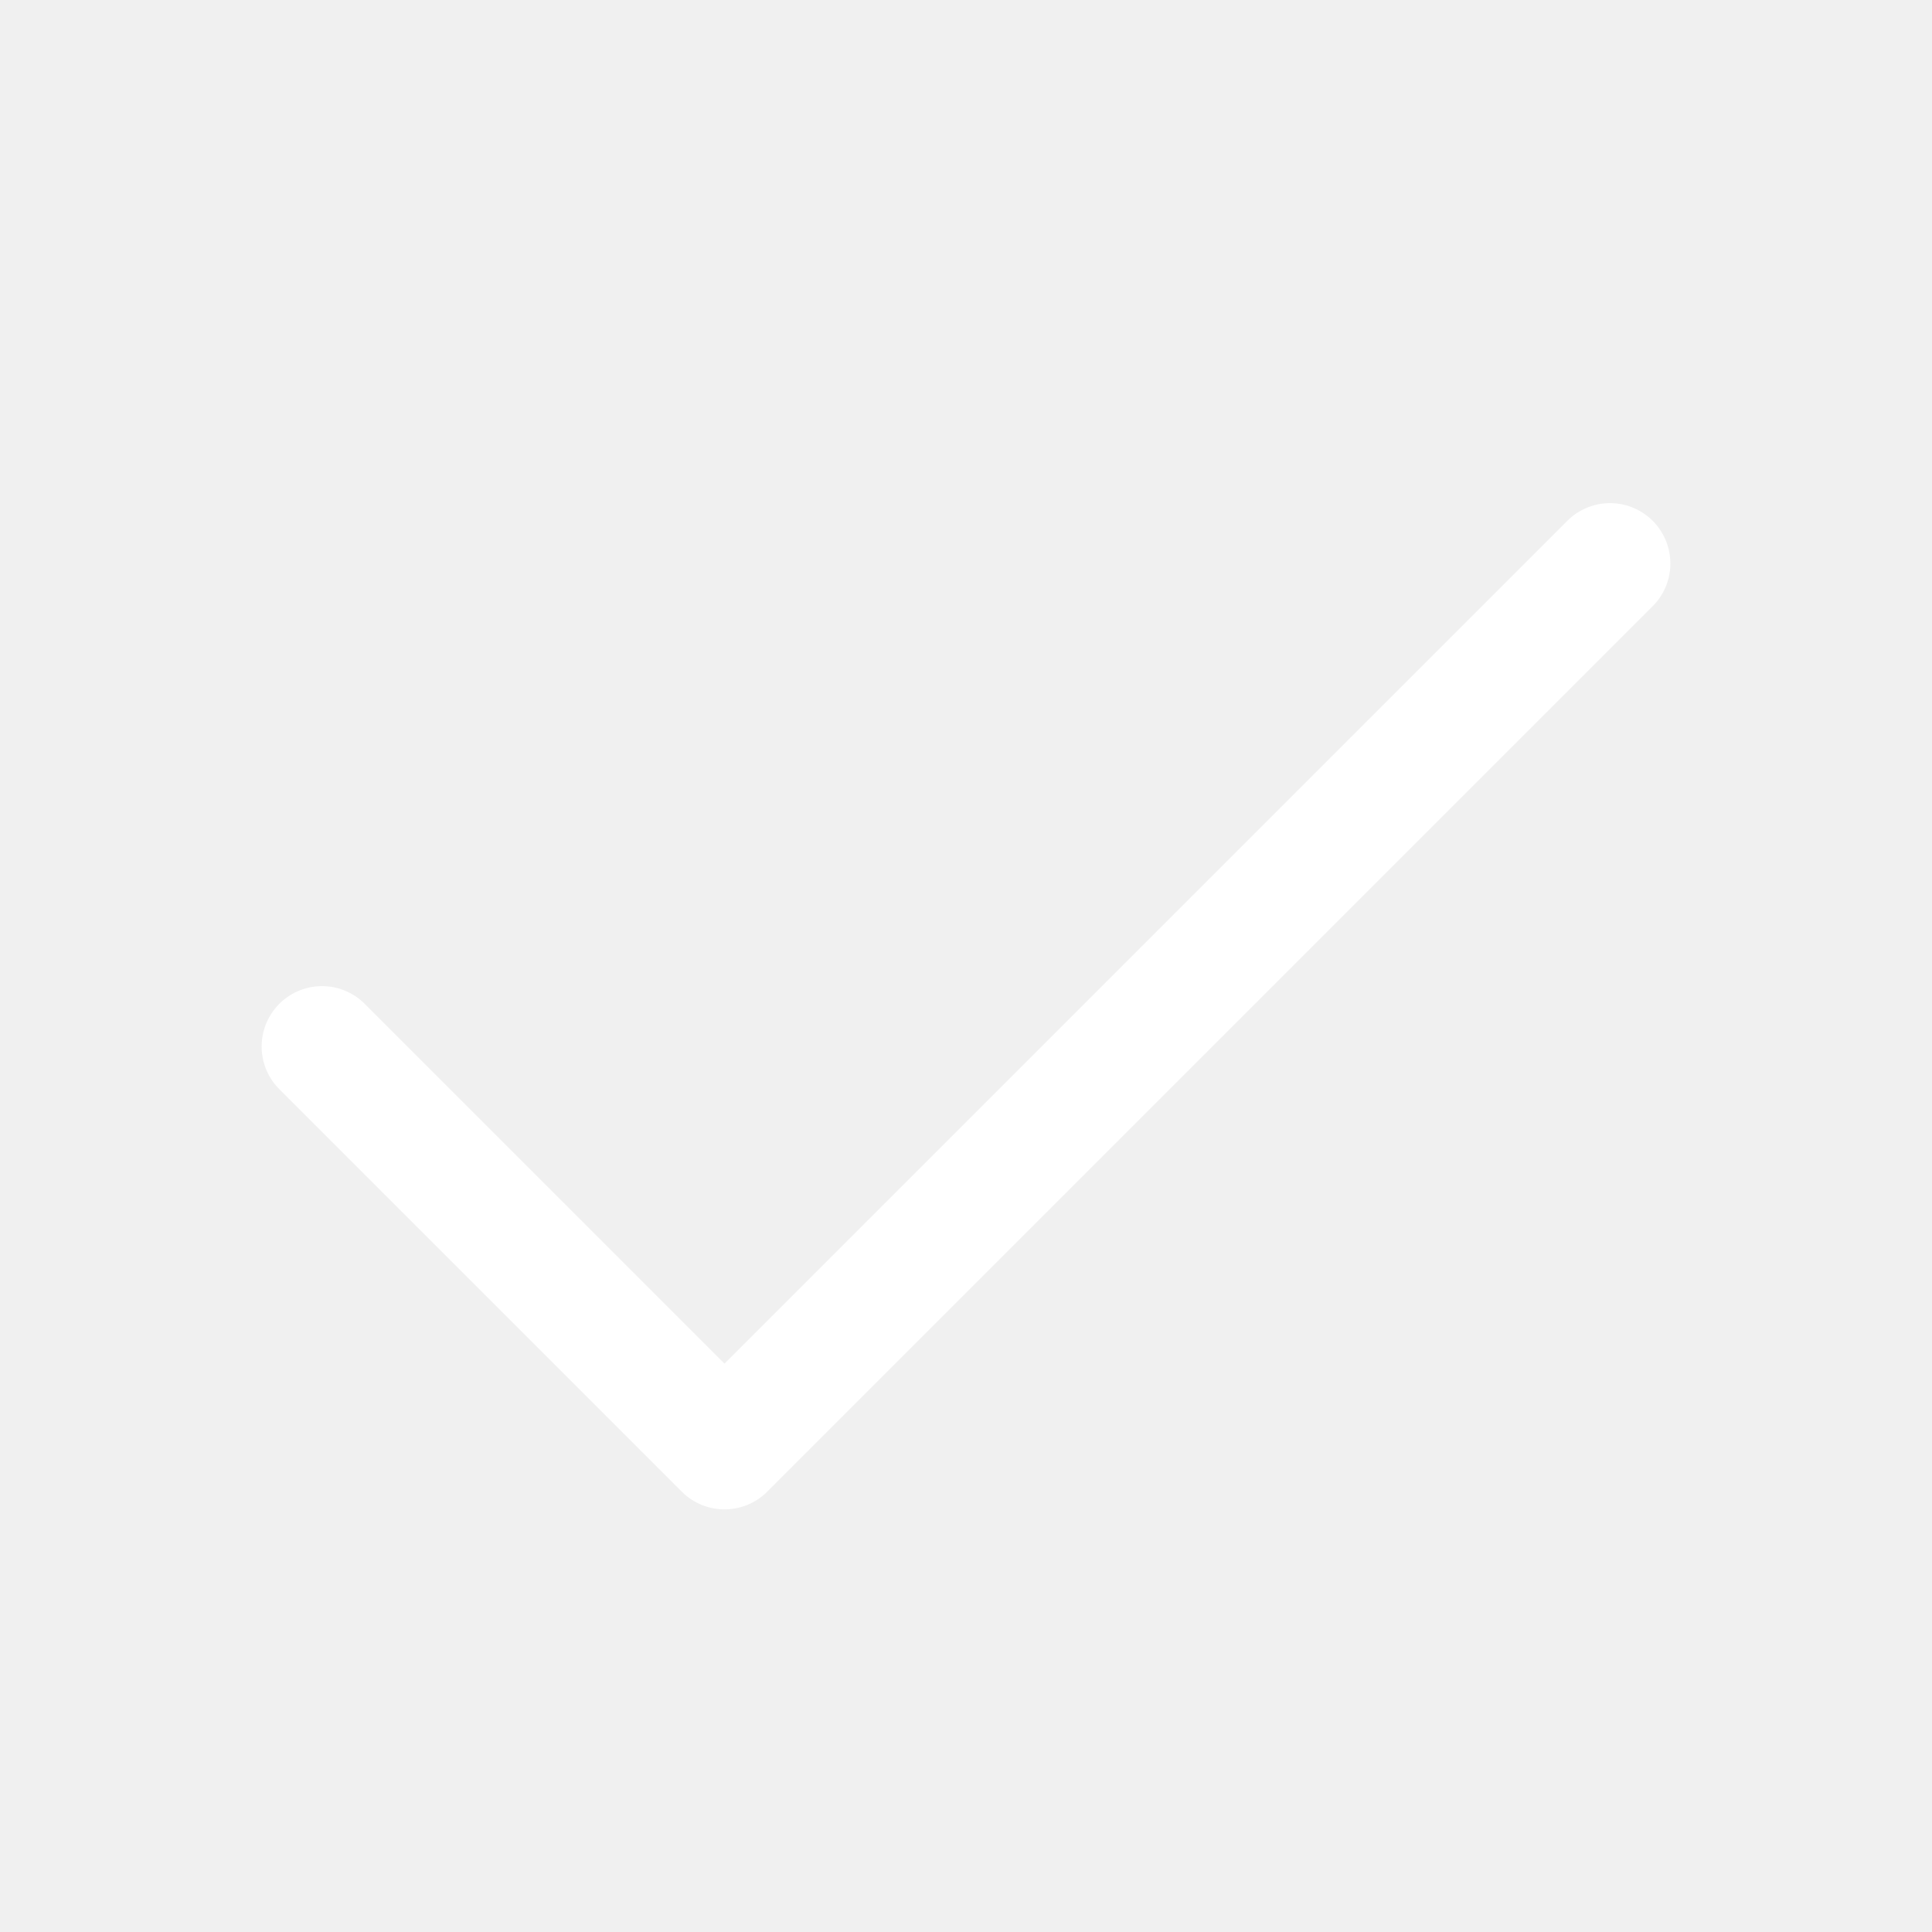
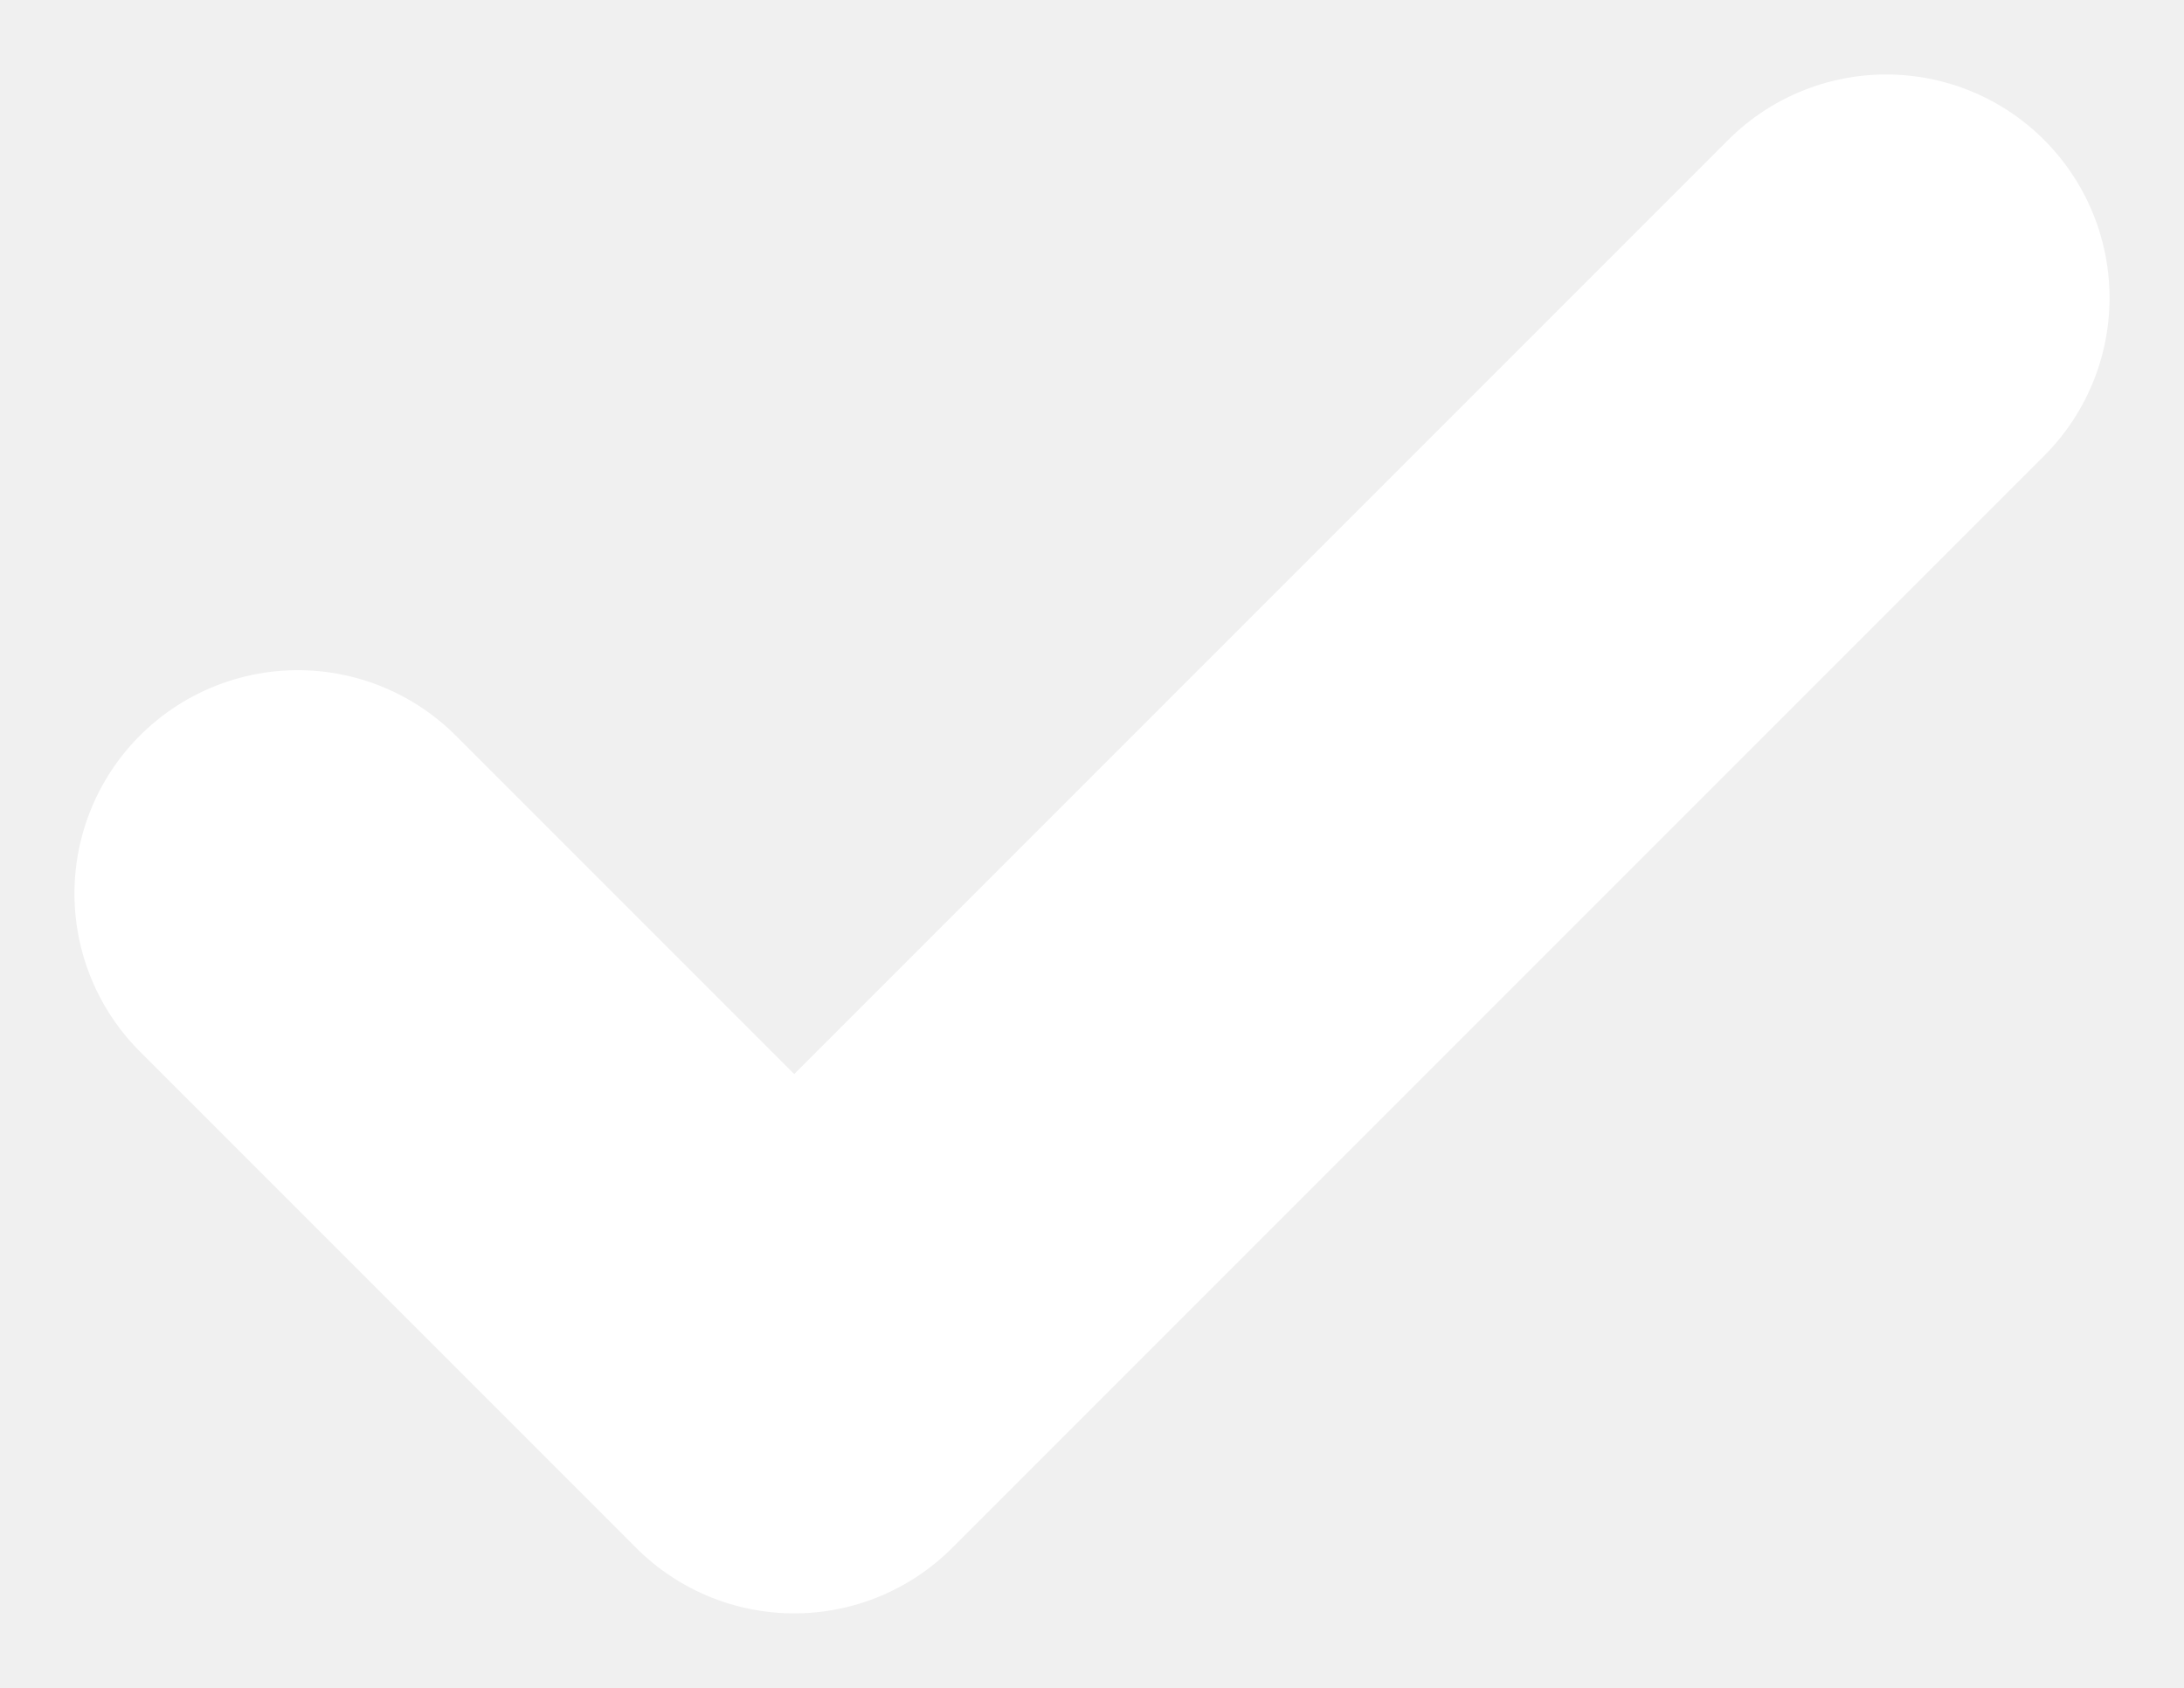
- <svg xmlns="http://www.w3.org/2000/svg" width="24" height="24" viewBox="0 0 24 24" fill="none">
-   <path d="M20 7L9 18L4 13" stroke="white" stroke-width="1.5" stroke-linecap="round" stroke-linejoin="round" />
+ <svg xmlns="http://www.w3.org/2000/svg" width="22" height="17" viewBox="0 0 22 17" fill="none">
+   <path d="M19 3L8 14L3 9" stroke="white" stroke-width="4.5" stroke-linecap="round" stroke-linejoin="round" />
</svg>
